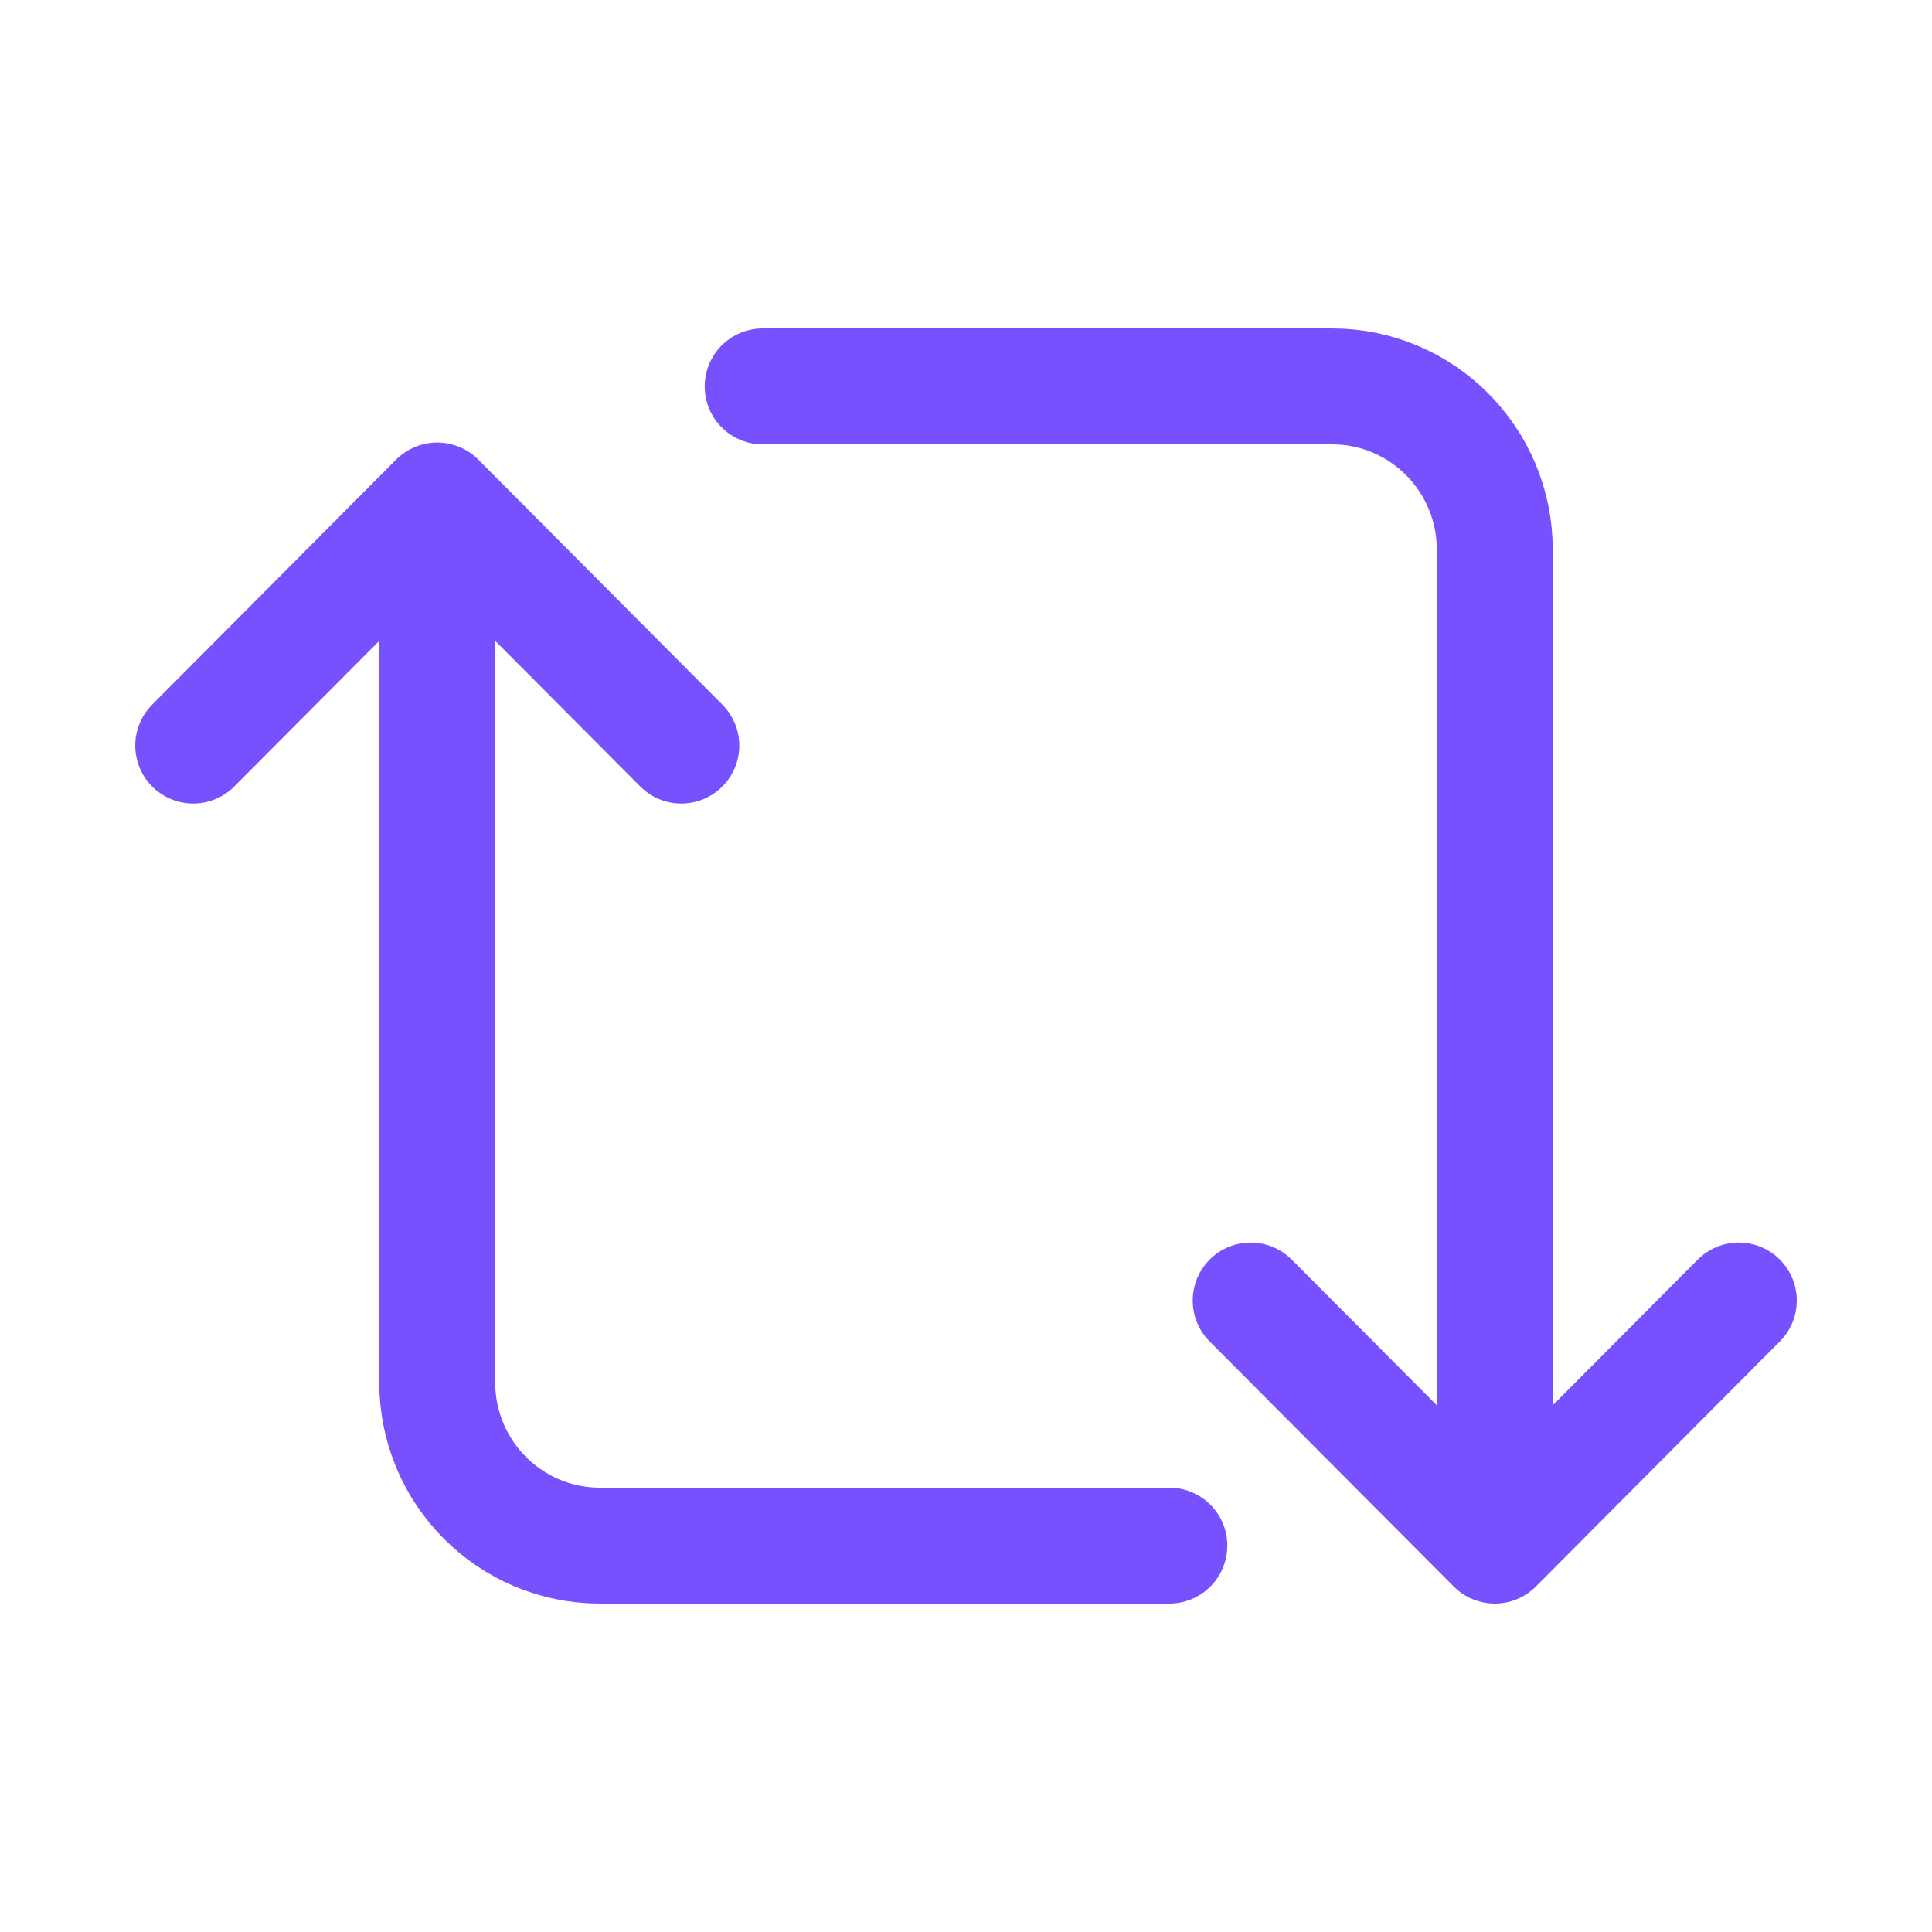
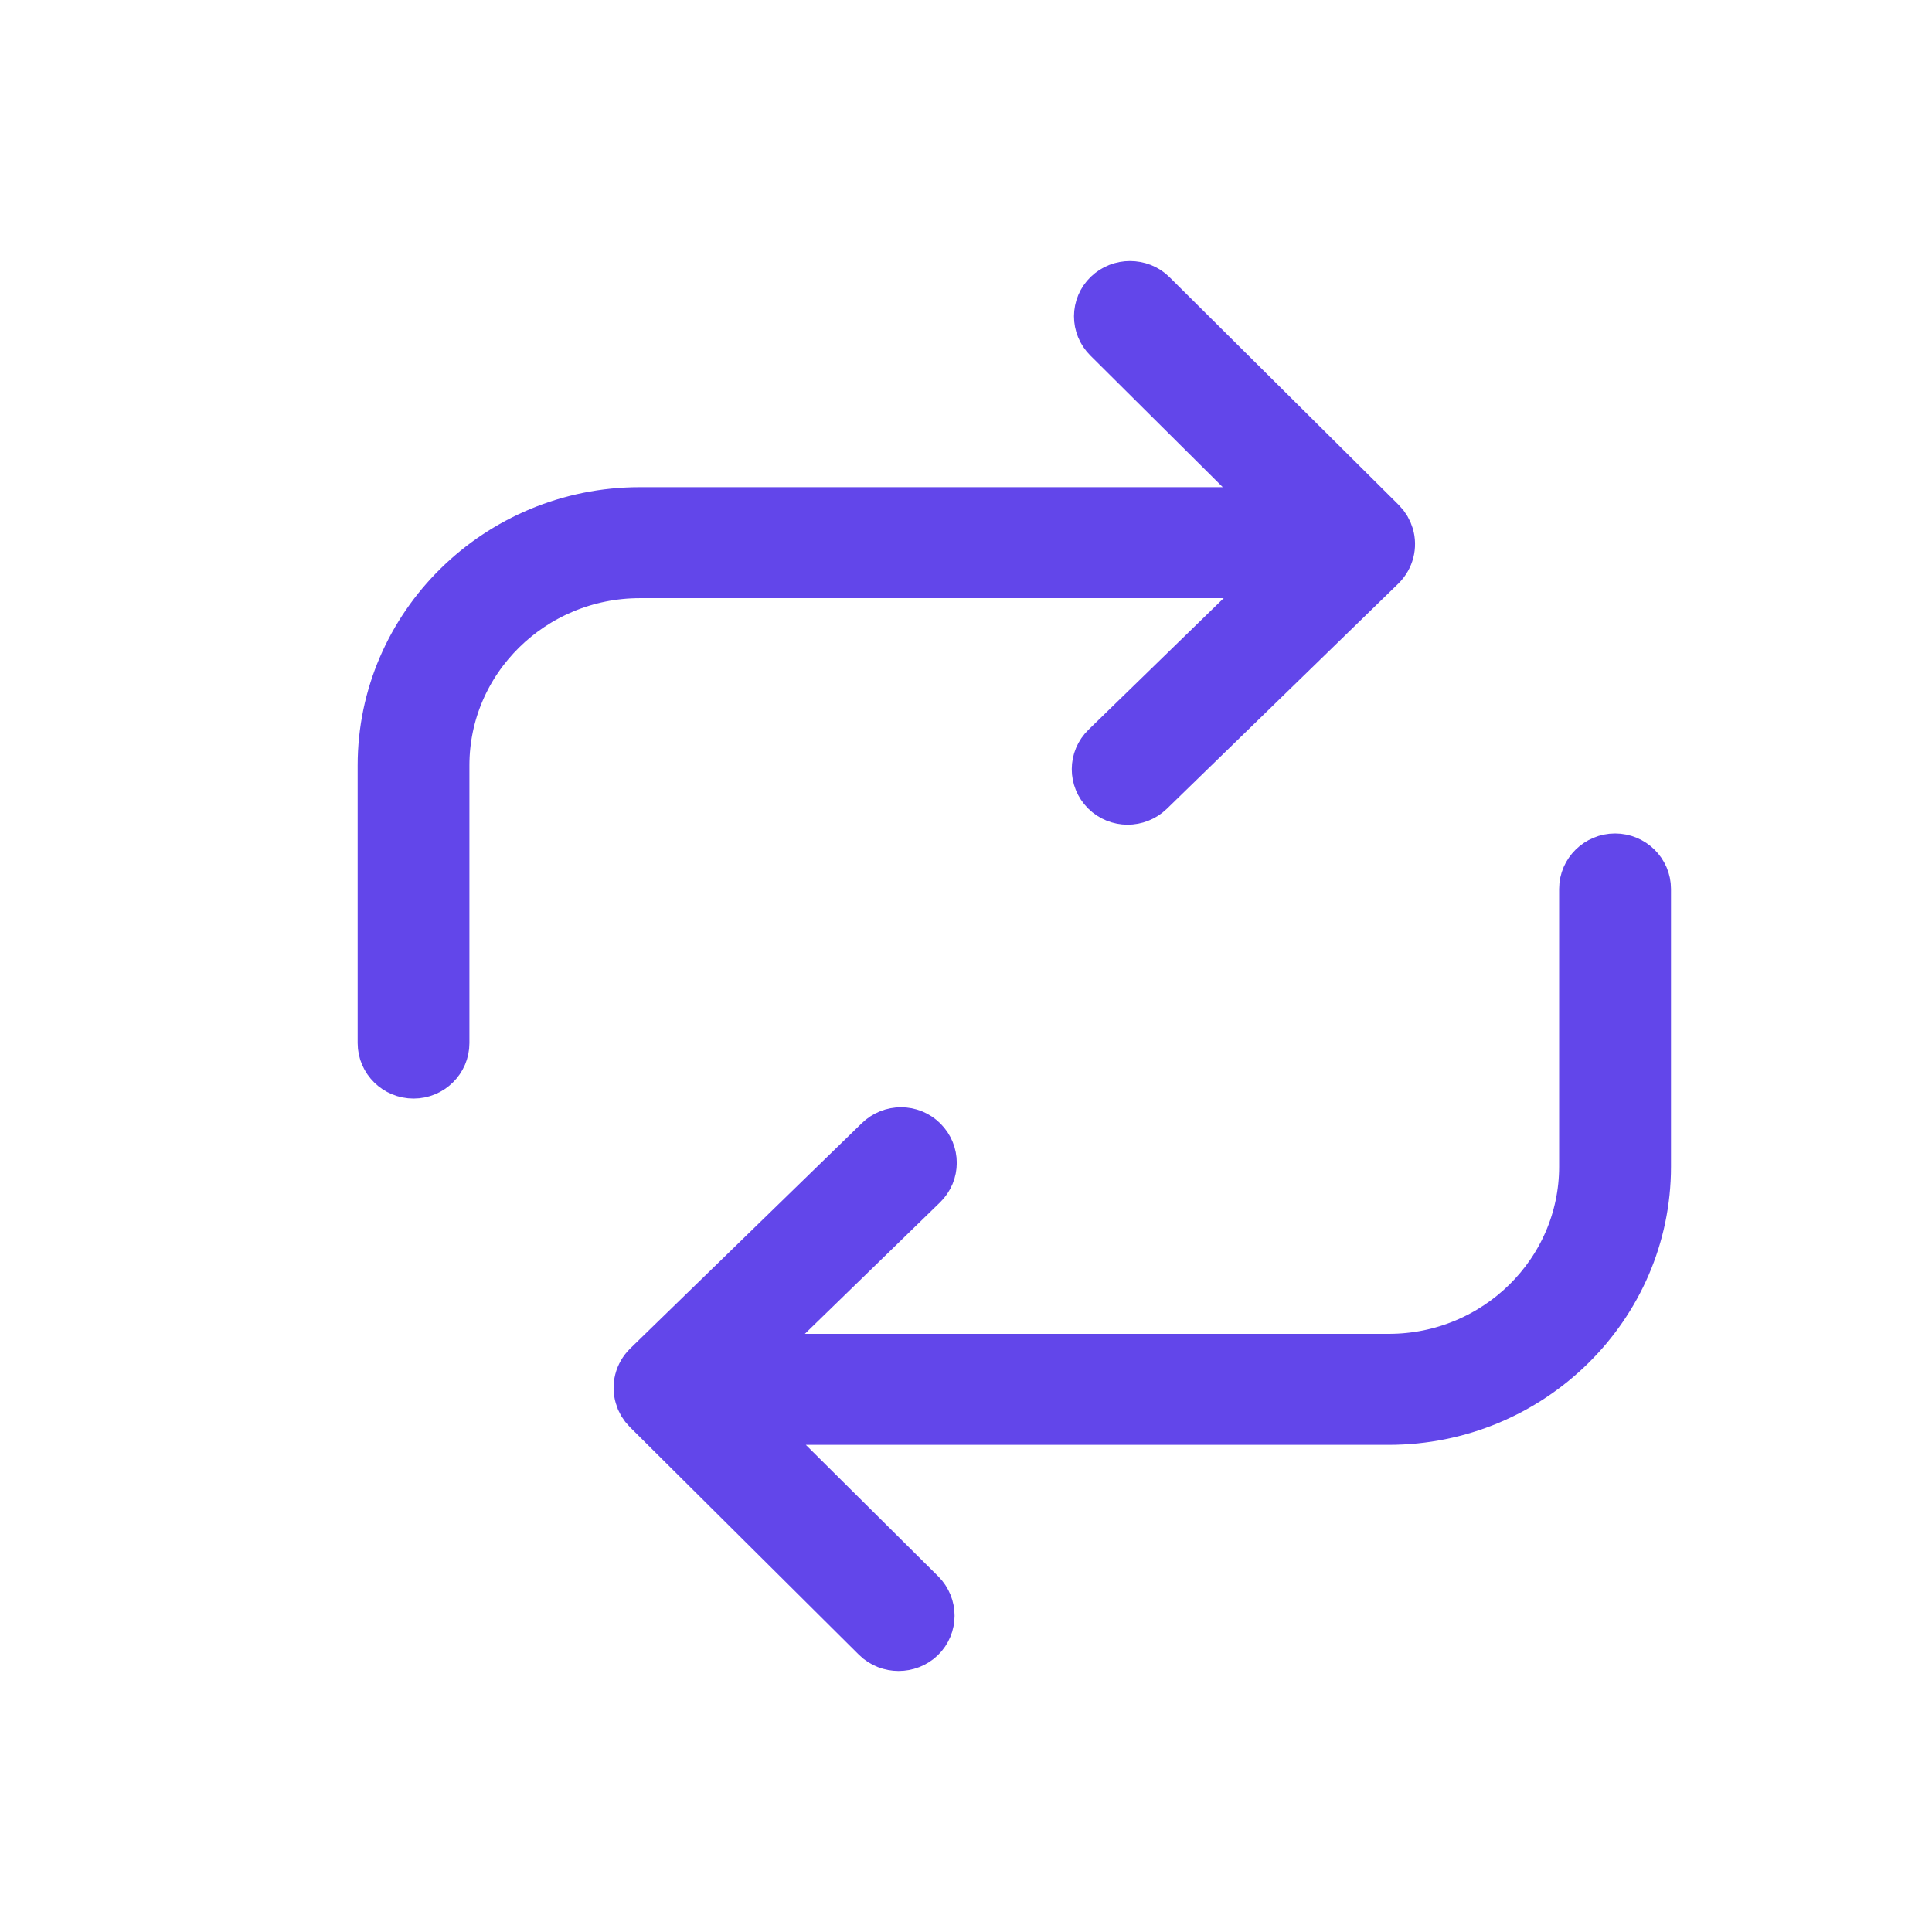
- <svg xmlns="http://www.w3.org/2000/svg" width="20" height="20" viewBox="0 0 20 20" fill="none">
-   <path d="M4.526 5.181V14.309C4.526 15.243 5.28 16 6.211 16H12.105M4.526 5.181L2 7.718M4.526 5.181L7.053 7.718M15.474 16V5.691C15.474 4.757 14.72 4 13.79 4H7.895M15.474 16L18 13.463M15.474 16L12.947 13.463" stroke="#7851FF" stroke-width="1.2" stroke-linecap="round" />
+ <svg xmlns="http://www.w3.org/2000/svg" width="20px" height="20px" viewBox="0 0 20 20" version="1.1">
+   <g id="页面-1备份-2" stroke="none" stroke-width="1" fill="none" fill-rule="evenodd">
+     <g id="主页" transform="translate(-309, -522)" fill="#6246EA" fill-rule="nonzero" stroke="#6246EA" stroke-width="0.596">
+       <g id="编组-19" transform="translate(60, 522)">
+         <g id="编组-11" transform="translate(249, 0)">
+           <path d="M16.719,8.926 C16.565,8.926 16.438,9.05 16.438,9.202 L16.438,12.077 C16.438,13.196 15.513,14.106 14.376,14.106 L7.598,14.106 L9.524,12.233 C9.634,12.125 9.634,11.951 9.525,11.842 C9.417,11.733 9.239,11.733 9.129,11.841 L6.733,14.172 C6.657,14.246 6.633,14.351 6.661,14.444 C6.673,14.488 6.696,14.527 6.731,14.562 L9.102,16.919 C9.157,16.974 9.231,17 9.302,17 C9.374,17 9.445,16.974 9.501,16.921 C9.611,16.814 9.611,16.639 9.503,16.53 L7.619,14.659 L14.376,14.659 C15.822,14.659 17,13.5 17,12.077 L17,9.202 C17,9.05 16.874,8.926 16.719,8.926 Z" id="路径" />
+           <path d="M14.069,3 C13.915,3 13.789,3.124 13.789,3.276 L13.789,6.151 C13.789,7.27 12.864,8.18 11.726,8.18 L4.949,8.18 L6.874,6.307 C6.985,6.2 6.985,6.025 6.876,5.916 C6.767,5.808 6.59,5.808 6.479,5.915 L4.083,8.246 C4.008,8.32 3.983,8.425 4.011,8.519 C4.024,8.562 4.046,8.601 4.081,8.636 L6.453,10.993 C6.507,11.048 6.581,11.074 6.653,11.074 C6.725,11.074 6.795,11.048 6.851,10.995 C6.962,10.888 6.962,10.713 6.853,10.605 L4.97,8.733 L11.726,8.733 C13.173,8.733 14.35,7.574 14.35,6.151 L14.35,3.276 C14.35,3.124 14.224,3 14.069,3 Z" id="路径备份" transform="translate(9.175164, 7.037085) scale(-1, -1) translate(-9.175164, -7.037085) " />
+         </g>
+       </g>
+     </g>
+   </g>
</svg>
